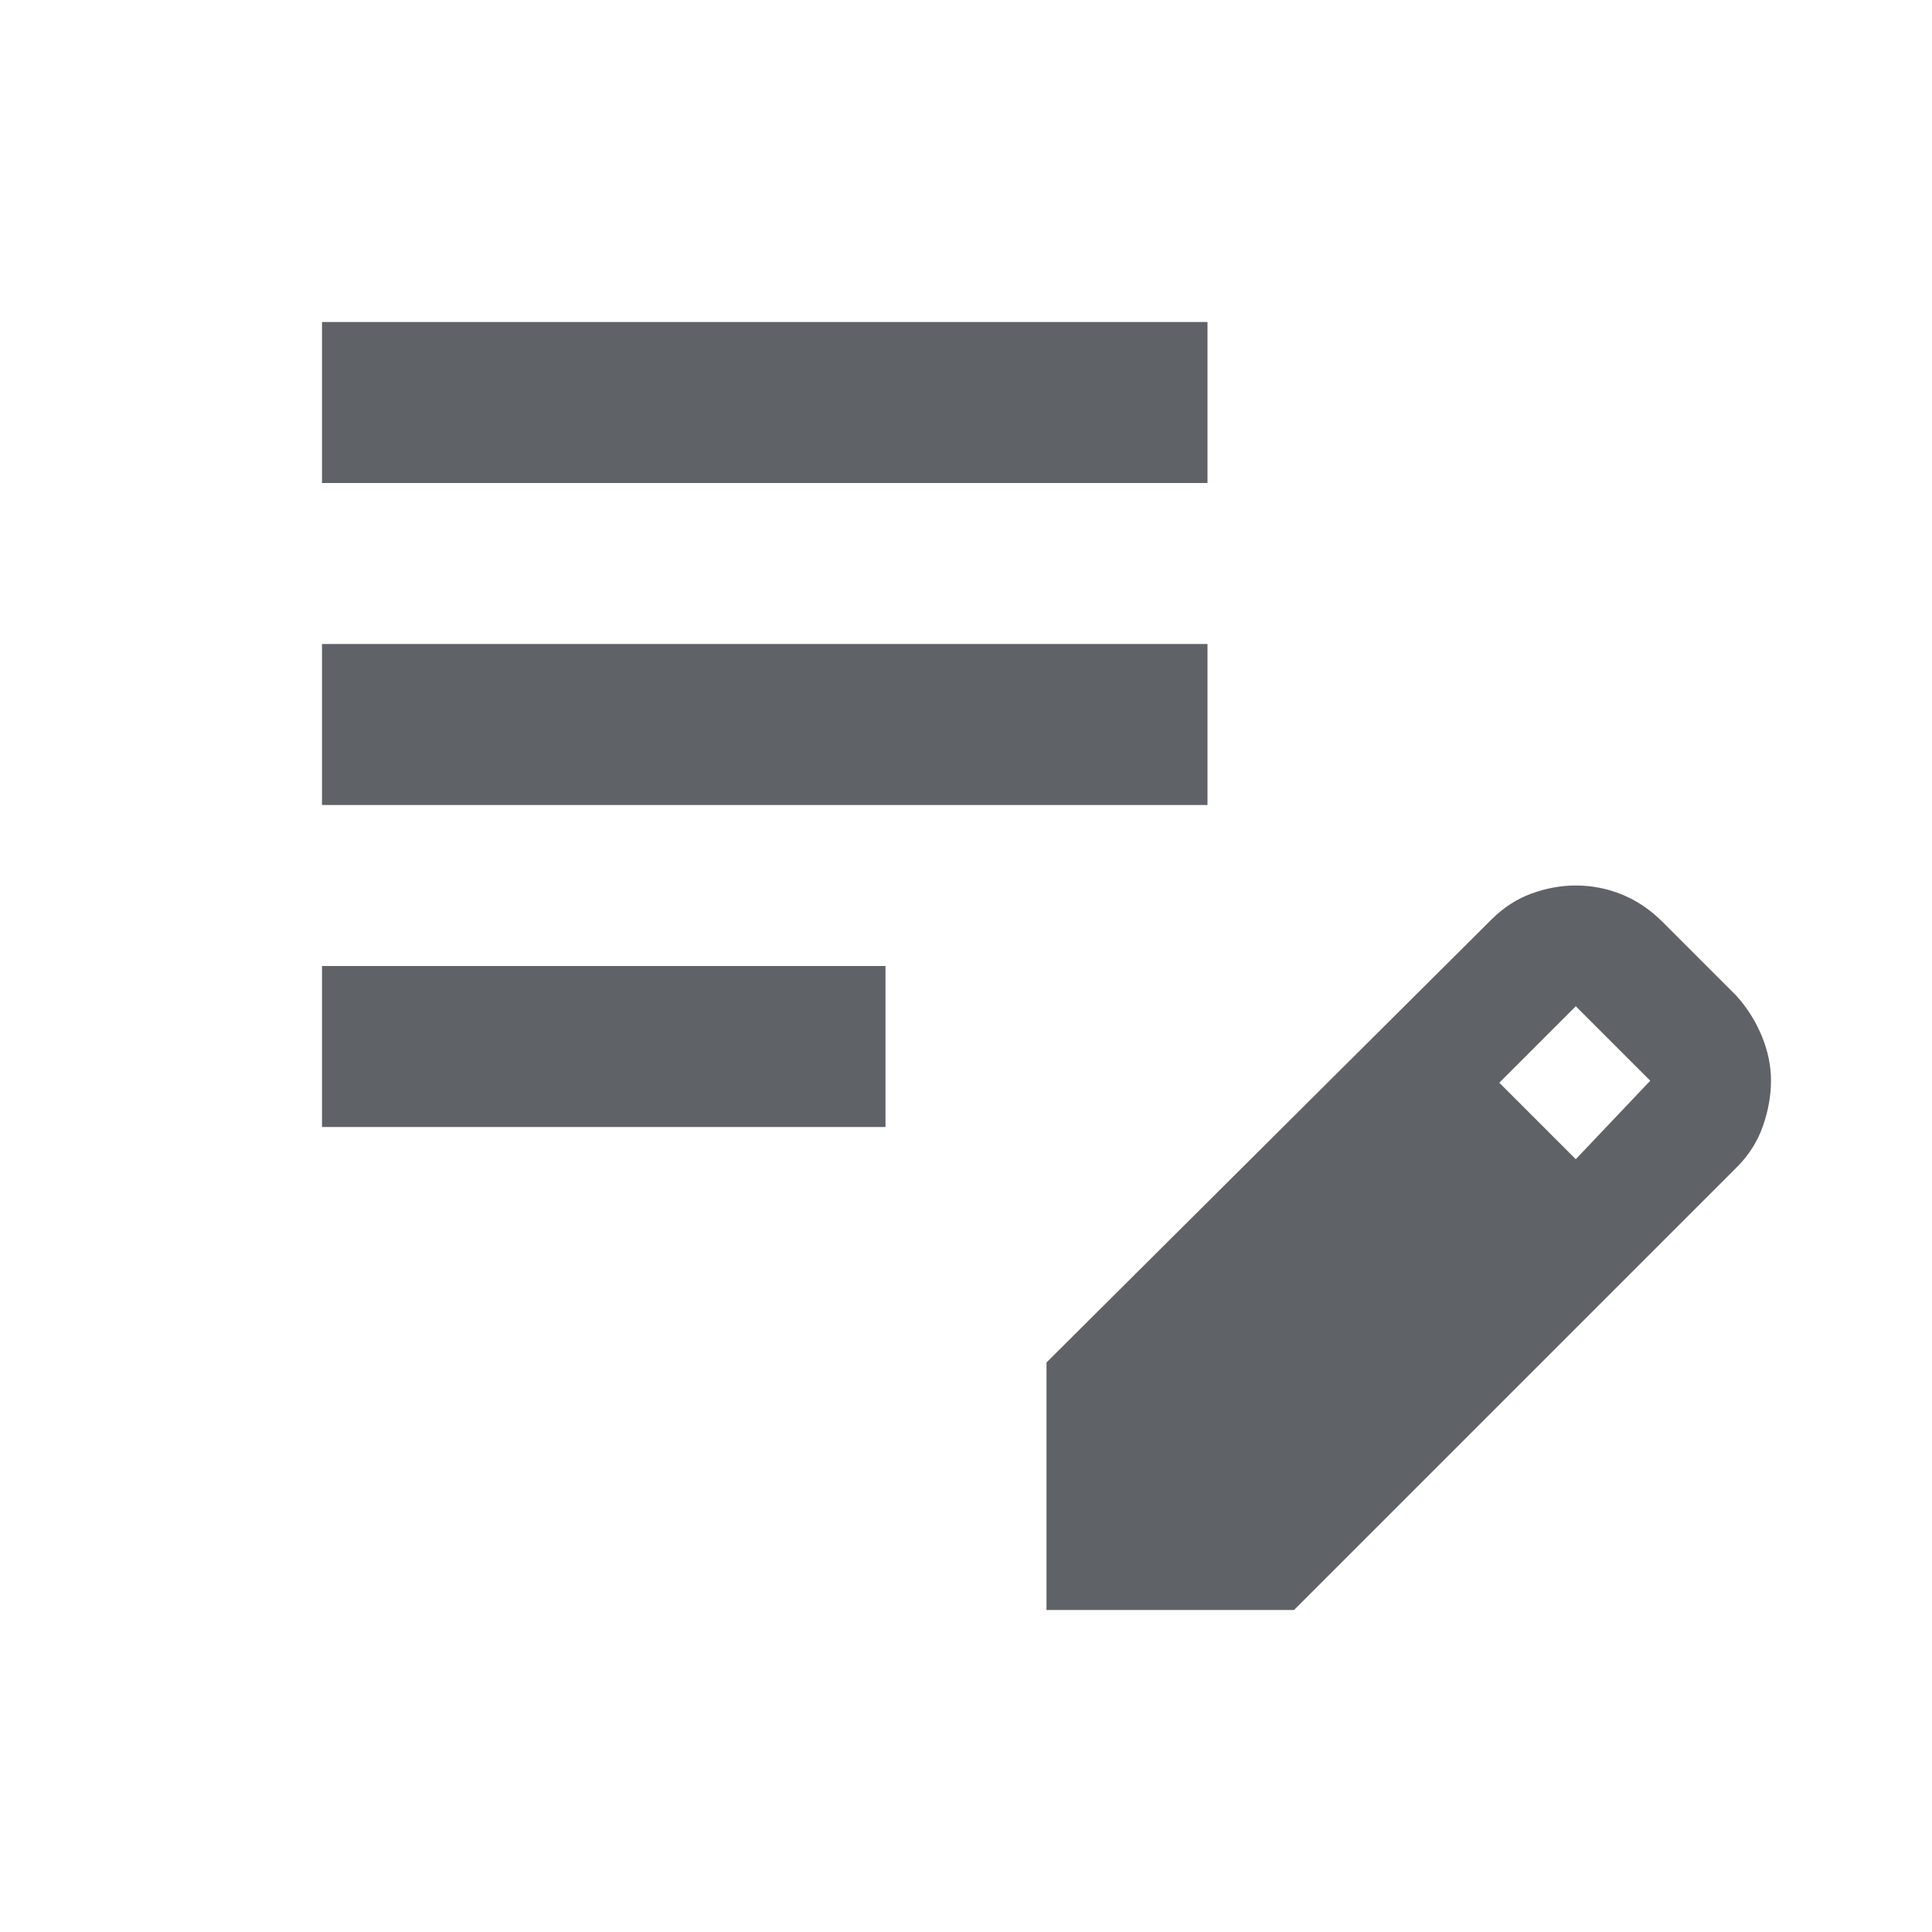
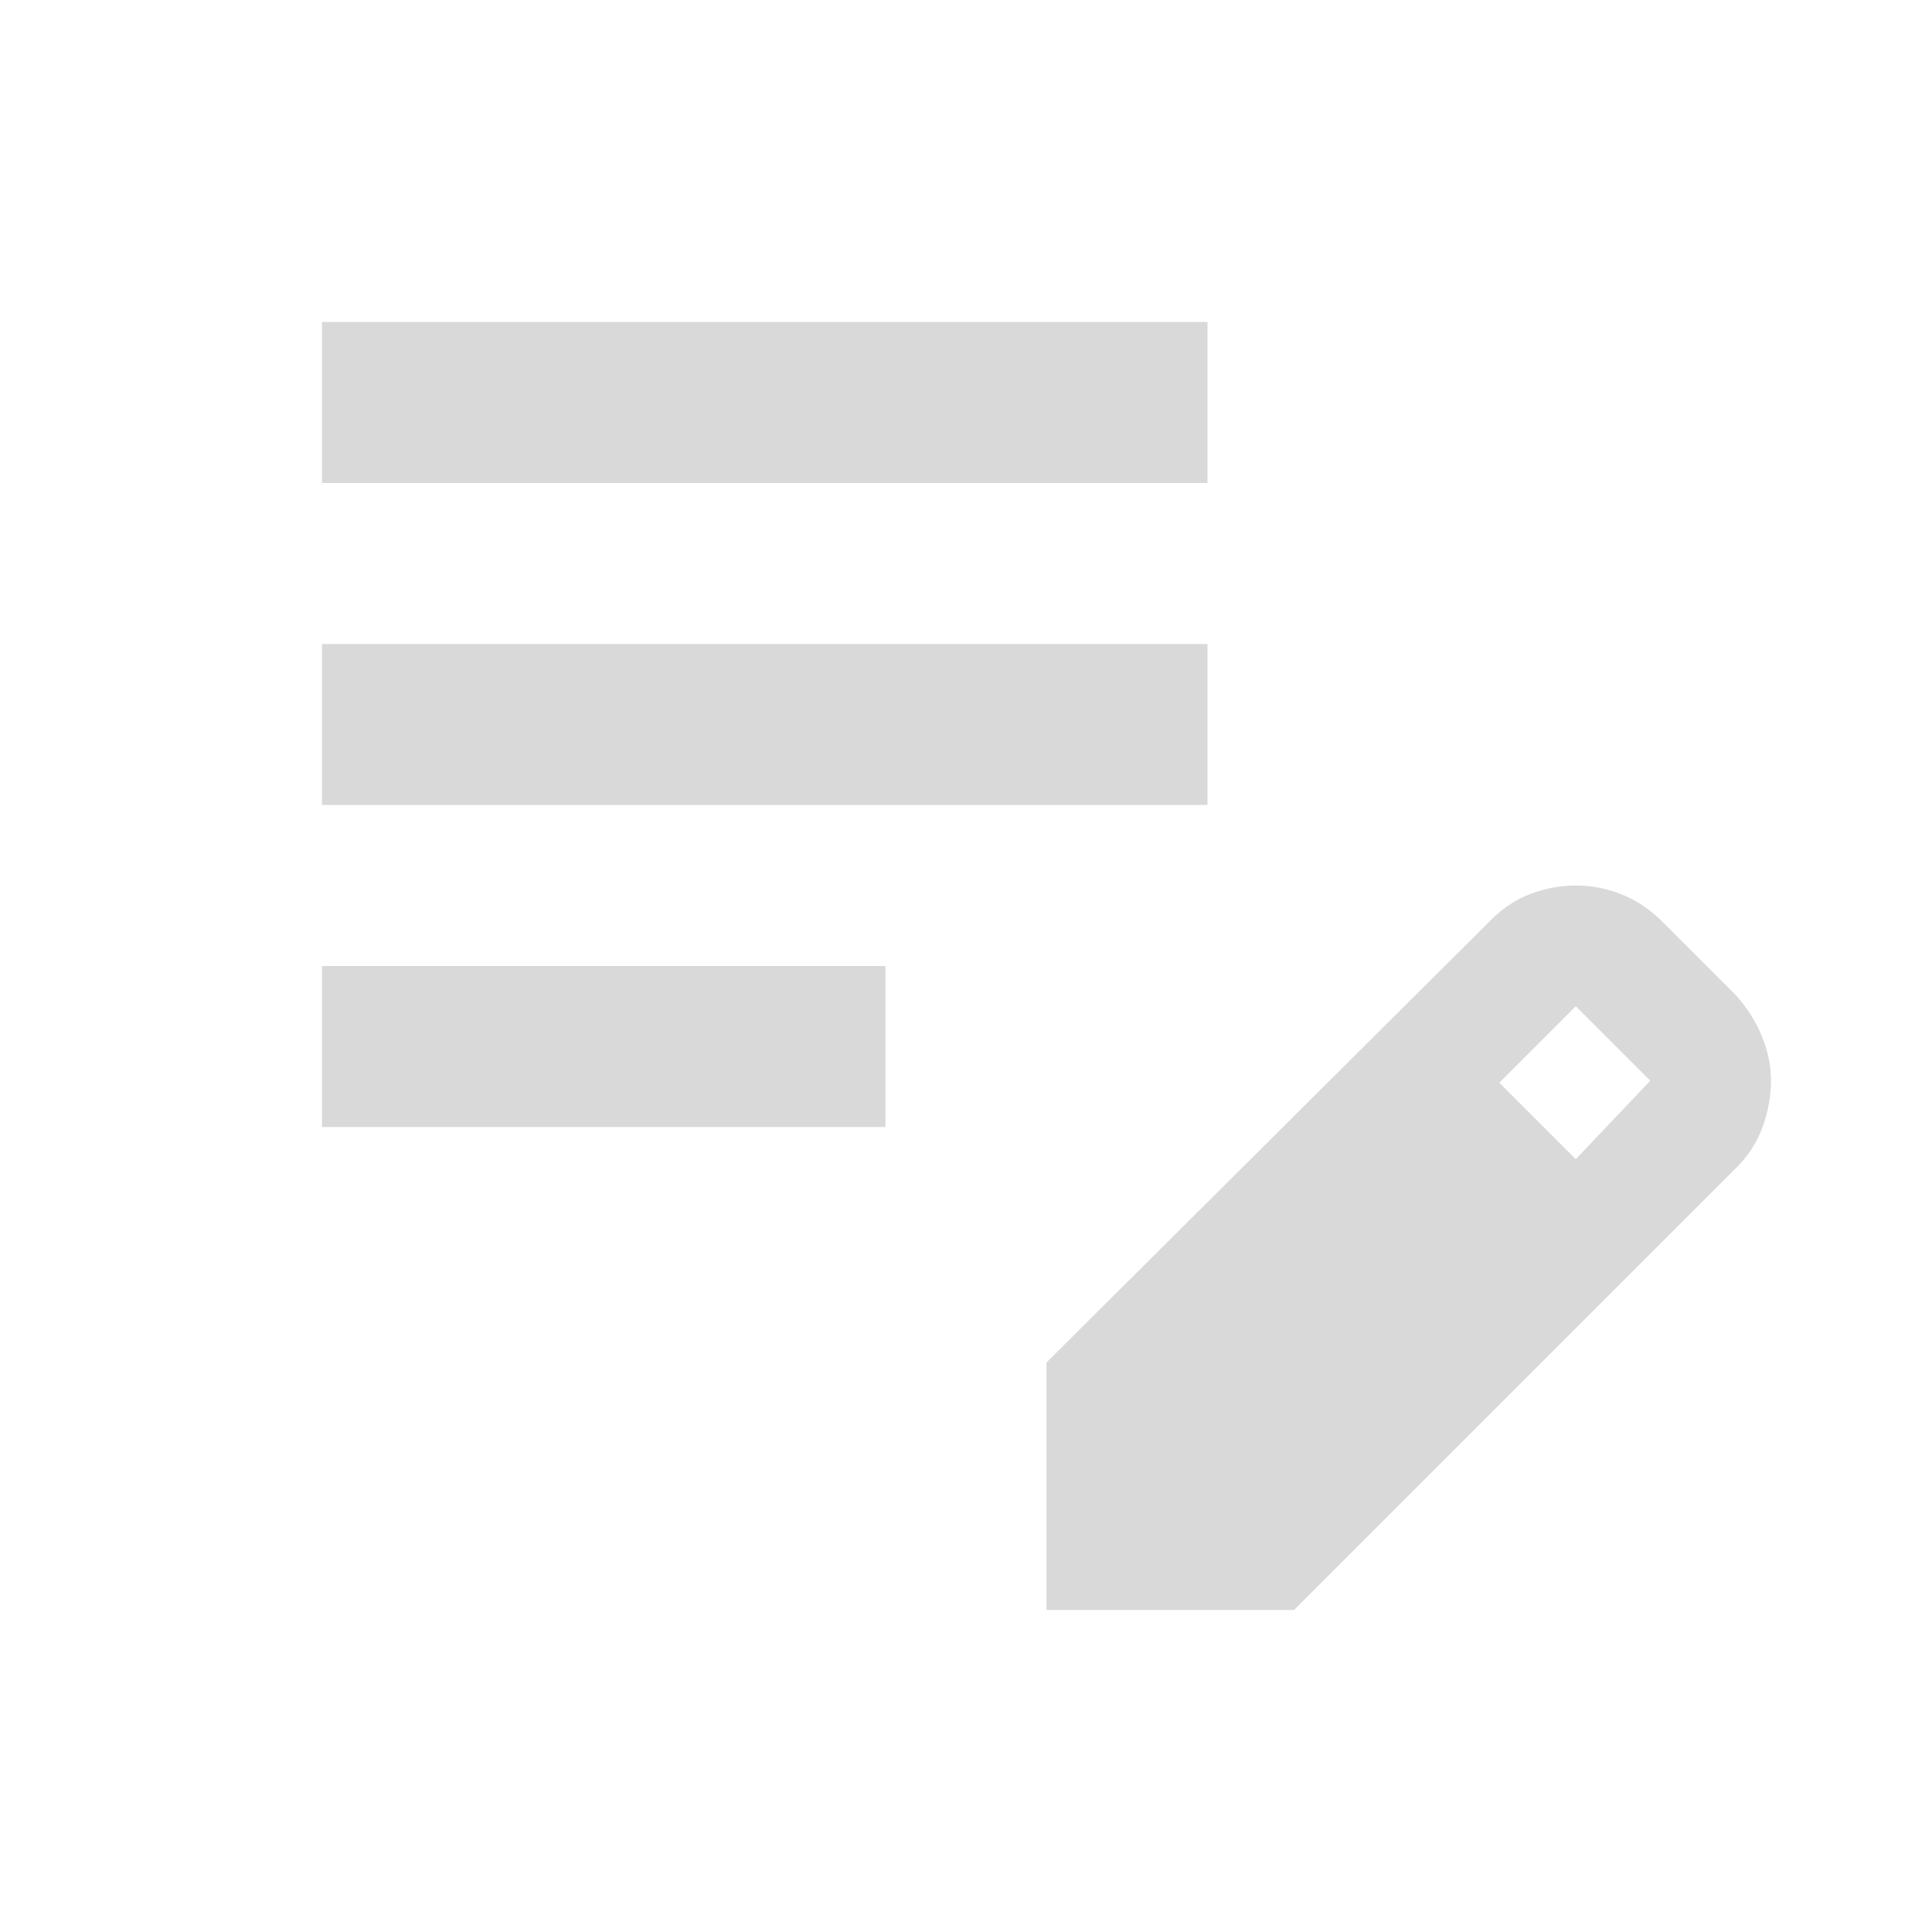
- <svg xmlns="http://www.w3.org/2000/svg" height="24px" viewBox="0 -960 960 960" width="24px" fill="#5f6368">
+ <svg xmlns="http://www.w3.org/2000/svg" height="24px" viewBox="0 -960 960 960" width="24px" fill="#d9d9d9">
  <path d="M160-400v-80h280v80H160Zm0-160v-80h440v80H160Zm0-160v-80h440v80H160Zm360 560v-123l221-220q9-9 20-13t22-4q12 0 23 4.5t20 13.5l37 37q8 9 12.5 20t4.5 22q0 11-4 22.5T863-380L643-160H520Zm263-224 37-39-37-37-38 38 38 38Z" />
</svg>
